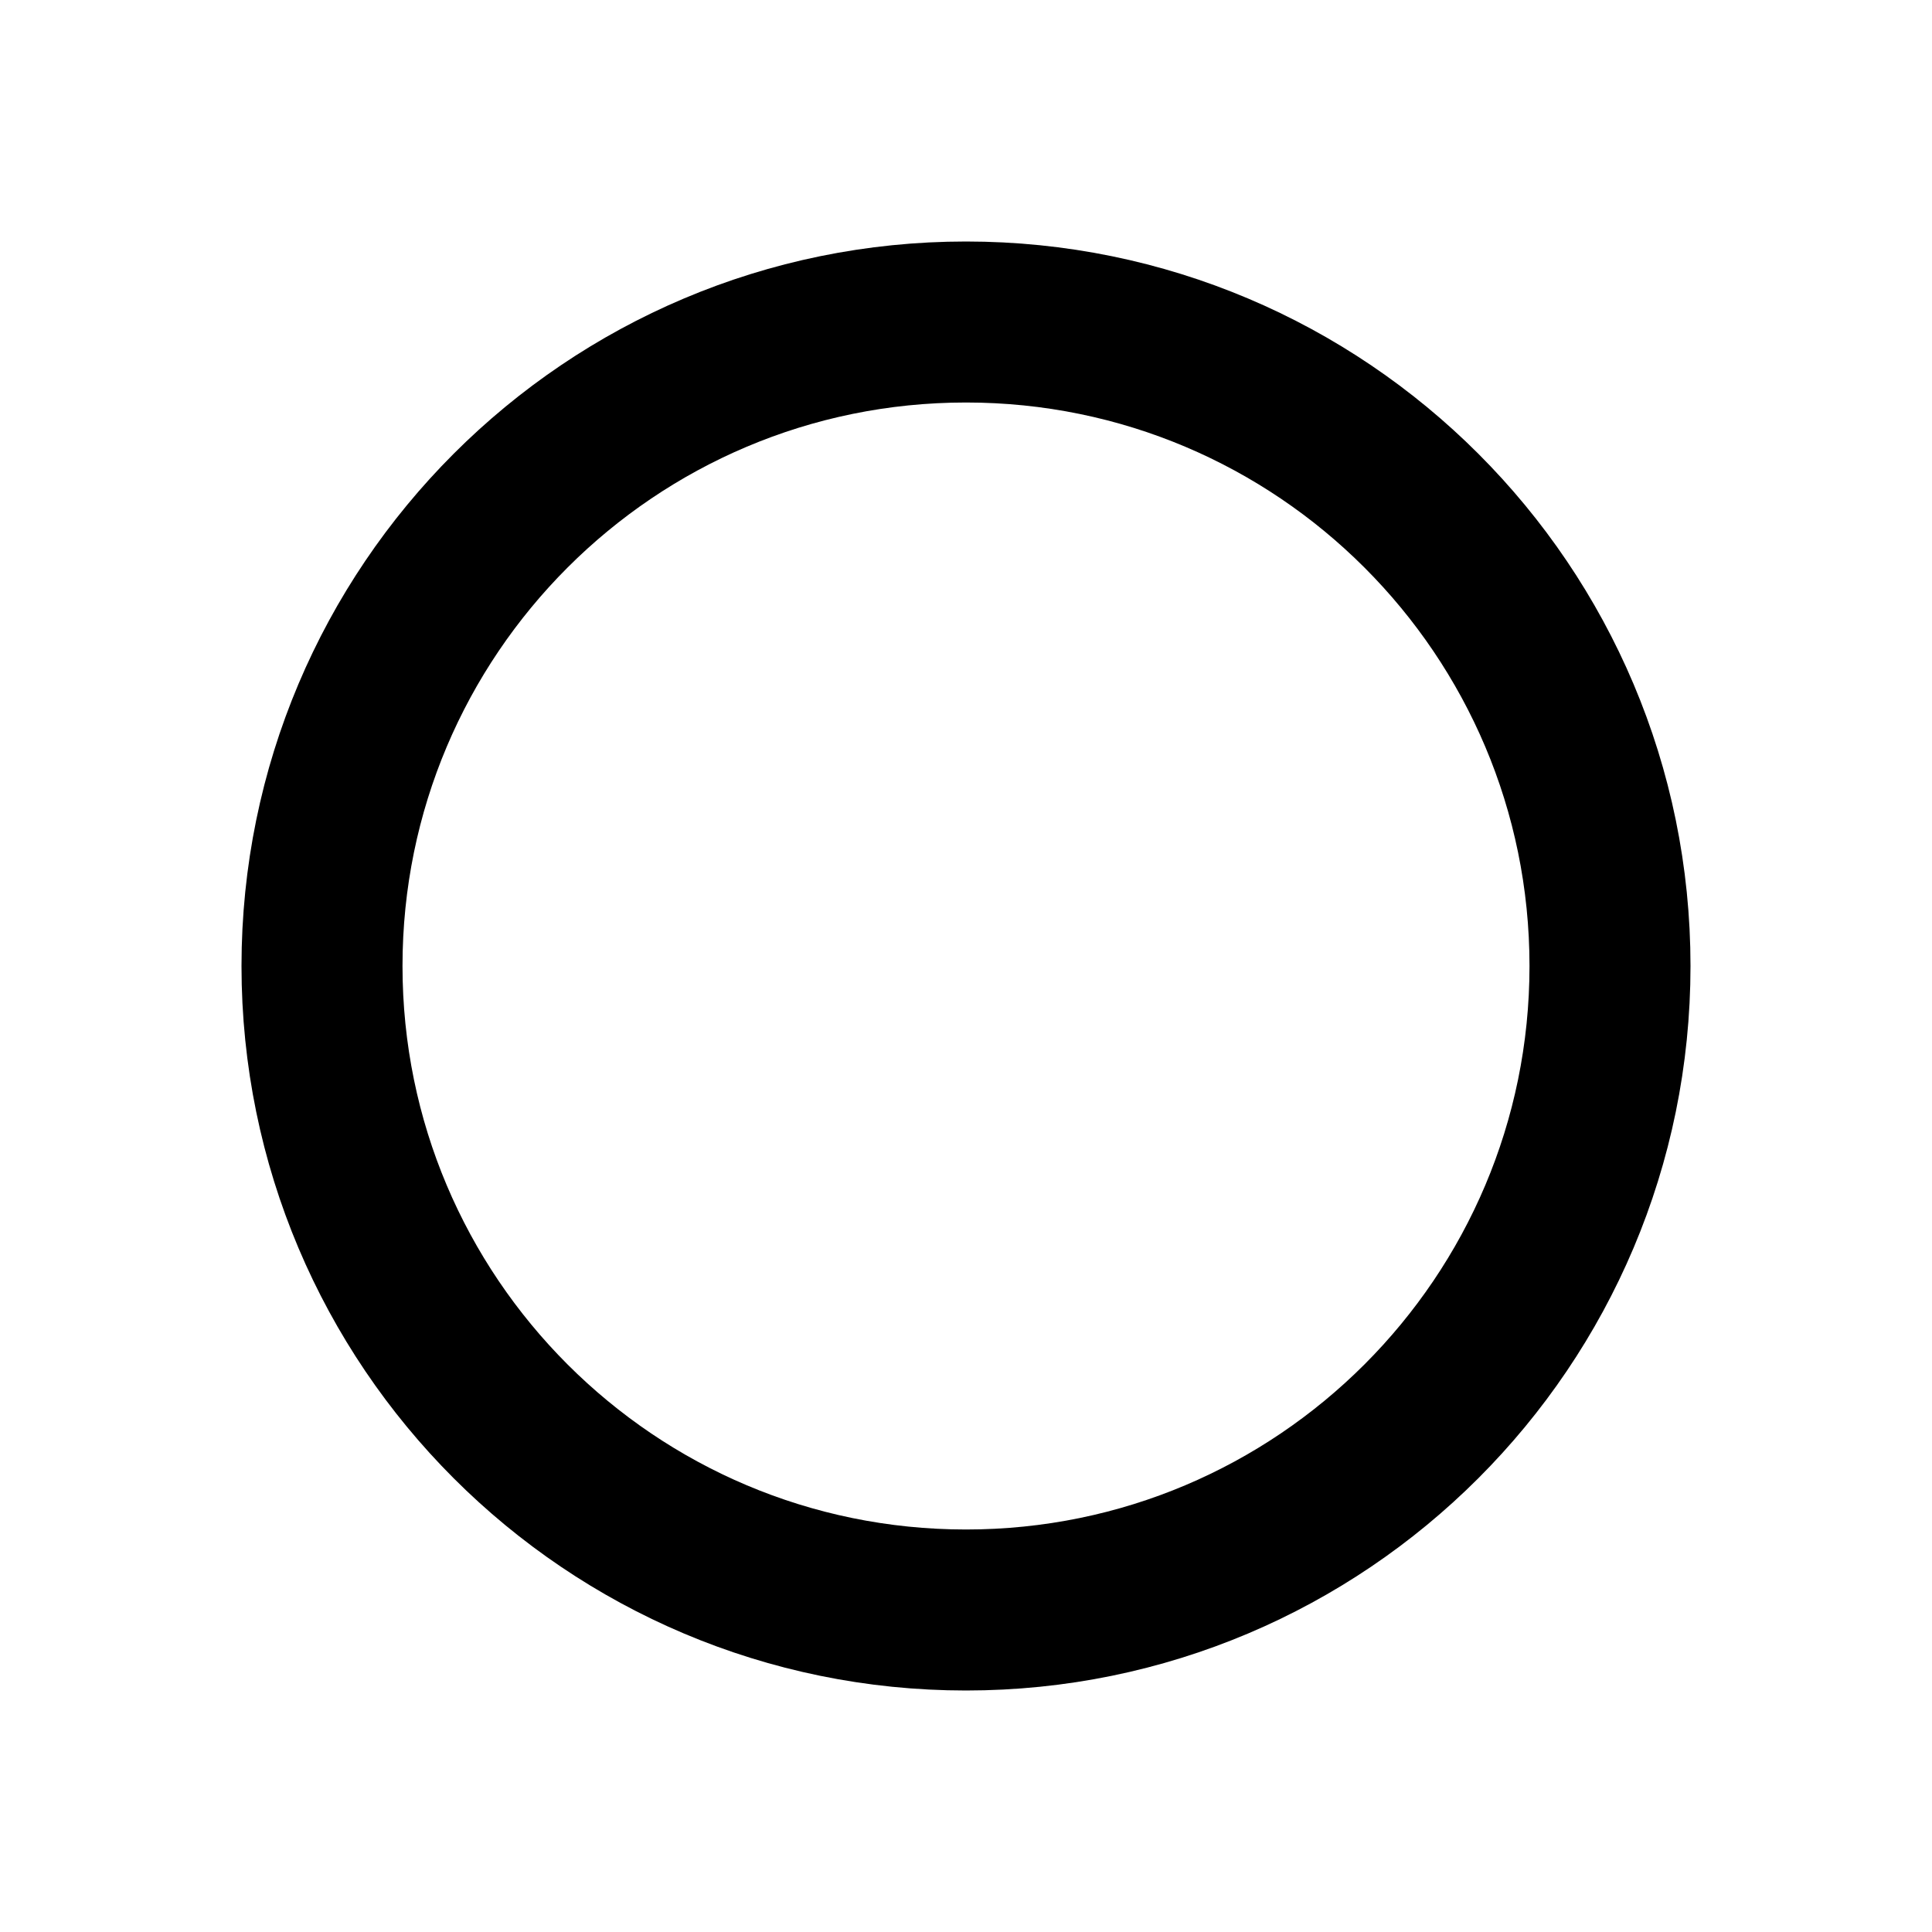
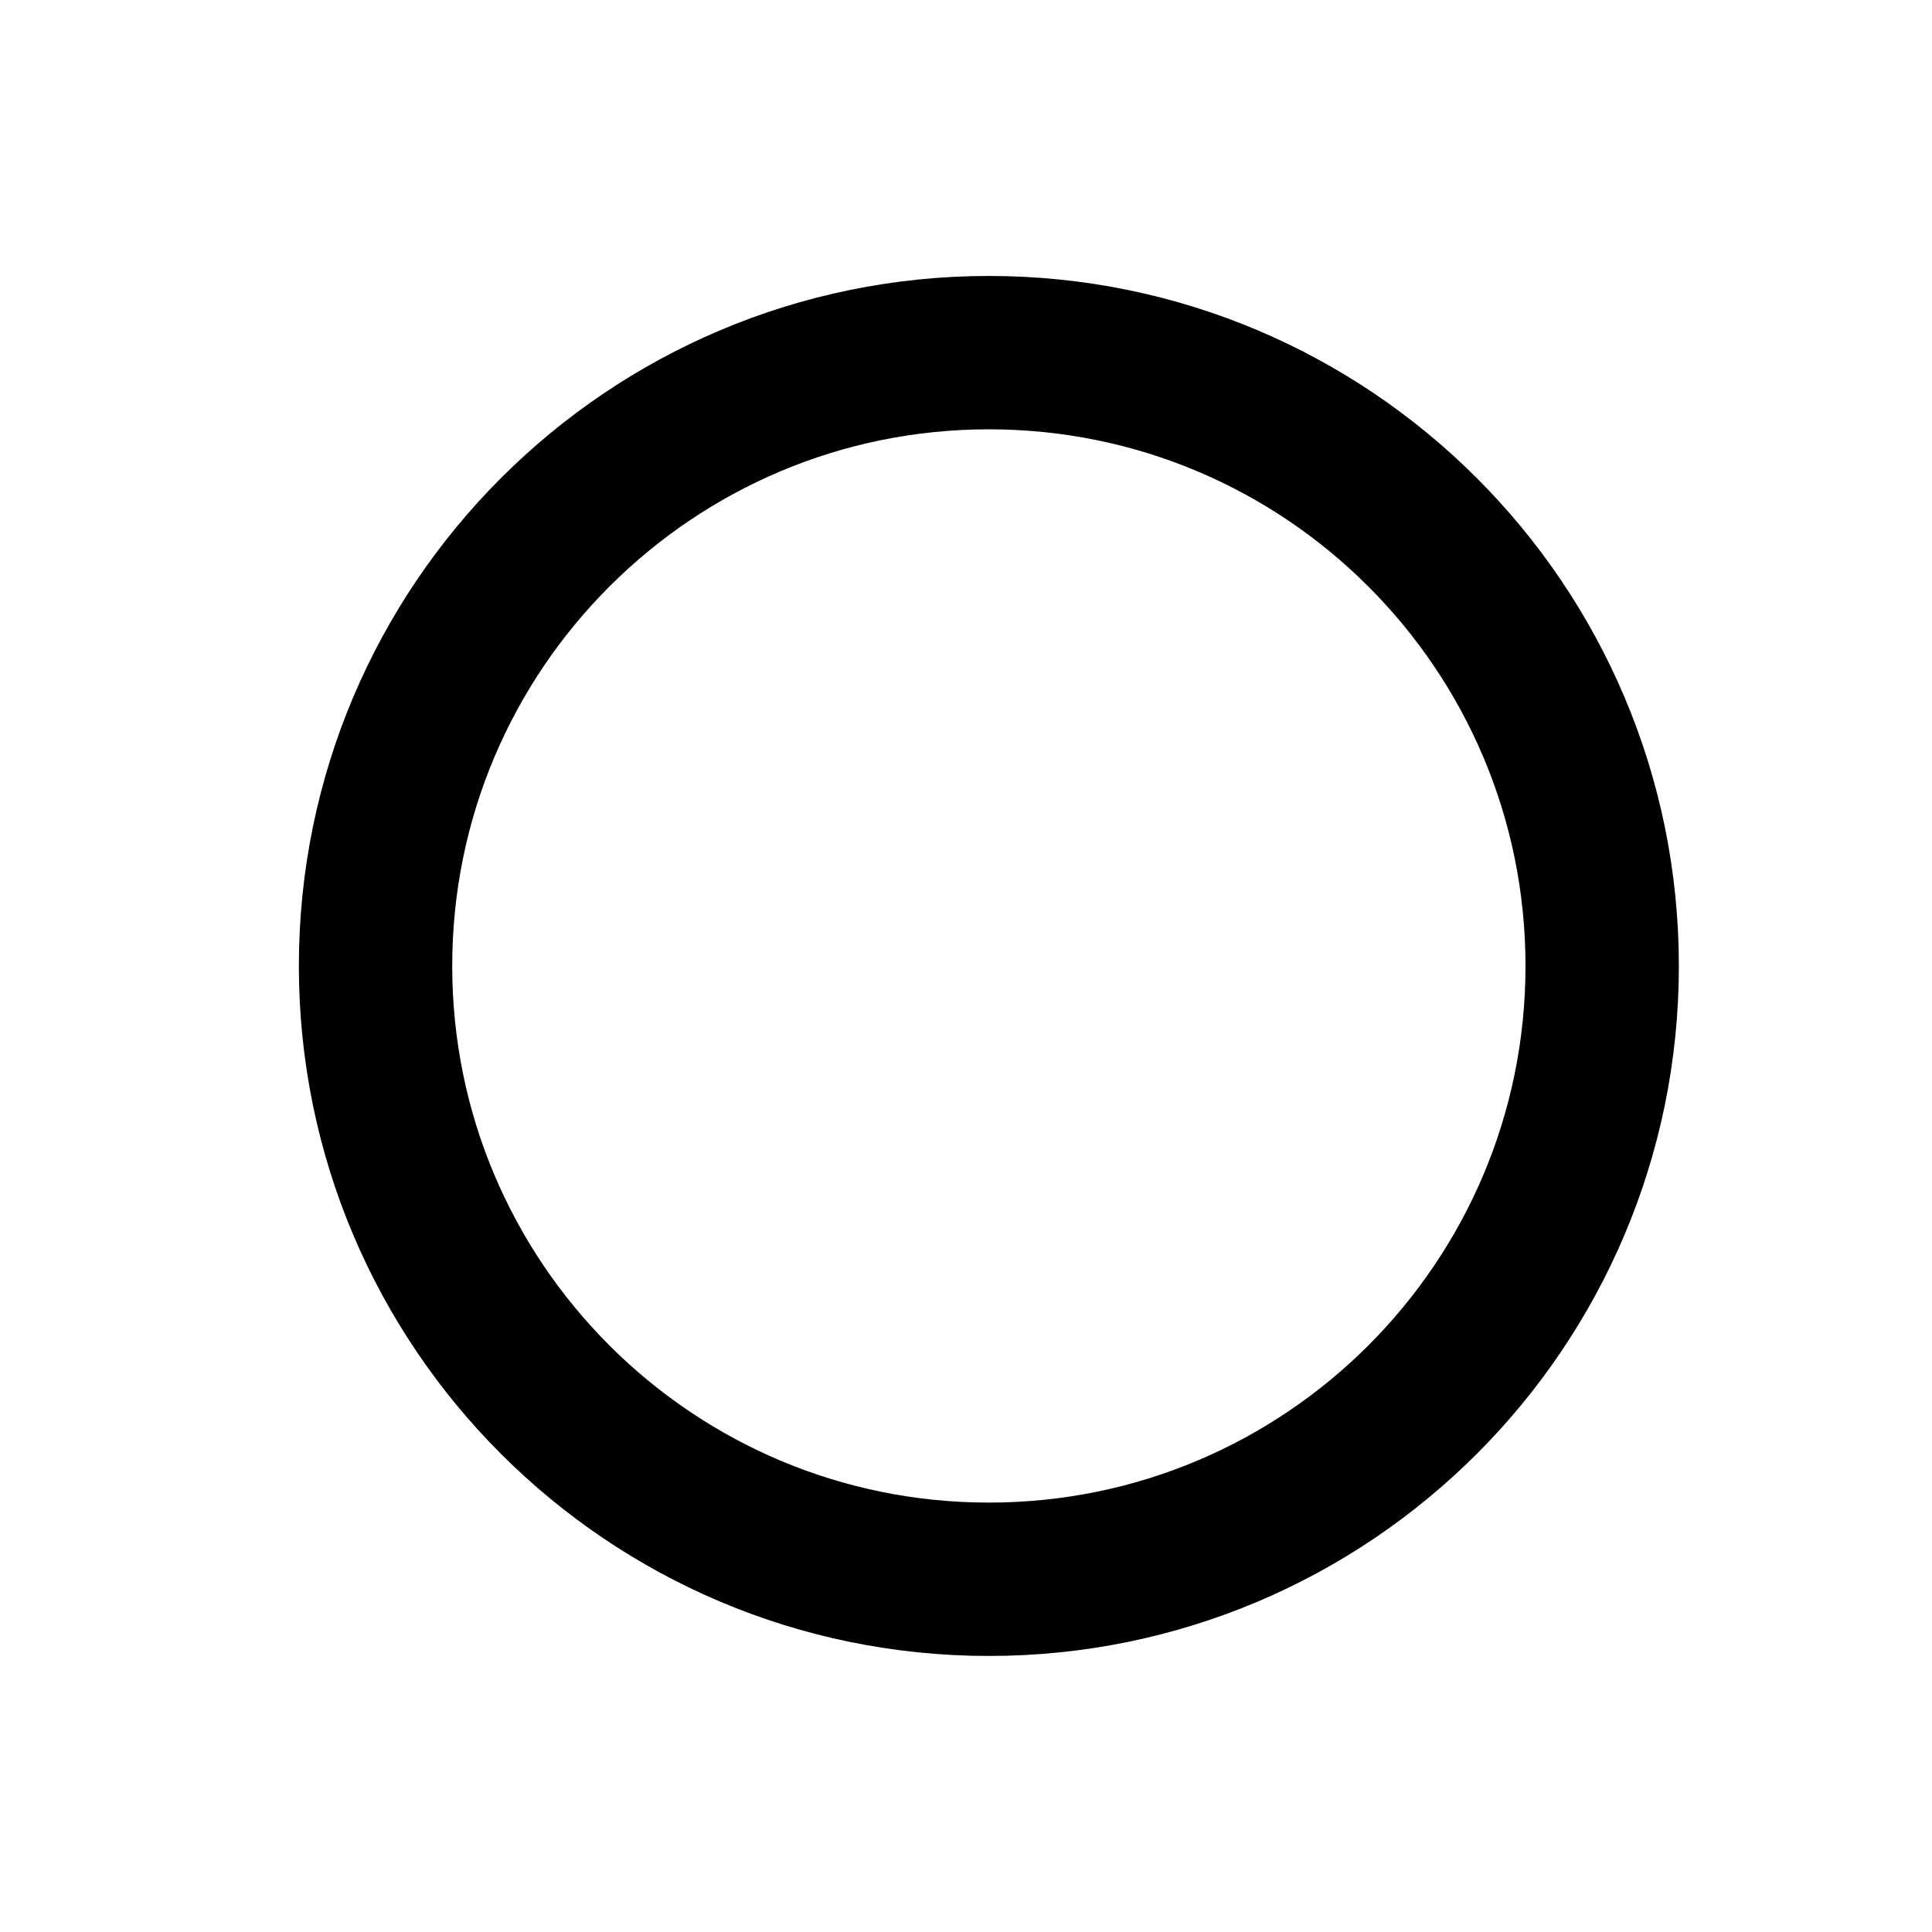
- <svg xmlns="http://www.w3.org/2000/svg" width="24" height="24" viewBox="0 0 24 24" fill="none">
-   <path d="M12 20C16.418 20 20 16.418 20 12C20 7.582 16.418 4 12 4C7.582 4 4 7.582 4 12C4 16.418 7.582 20 12 20Z" stroke="currentColor" stroke-width="2" stroke-linecap="round" stroke-linejoin="round" />
+ <svg xmlns="http://www.w3.org/2000/svg" width="21" height="21" viewBox="0 0 21 21" fill="none">
+   <path d="M10.749 17.166C14.431 17.166 17.415 14.182 17.415 10.5C17.415 6.818 14.431 3.833 10.749 3.833C7.067 3.833 4.082 6.818 4.082 10.5C4.082 14.182 7.067 17.166 10.749 17.166Z" stroke="currentColor" stroke-width="1.667" stroke-linecap="round" stroke-linejoin="round" />
</svg>
